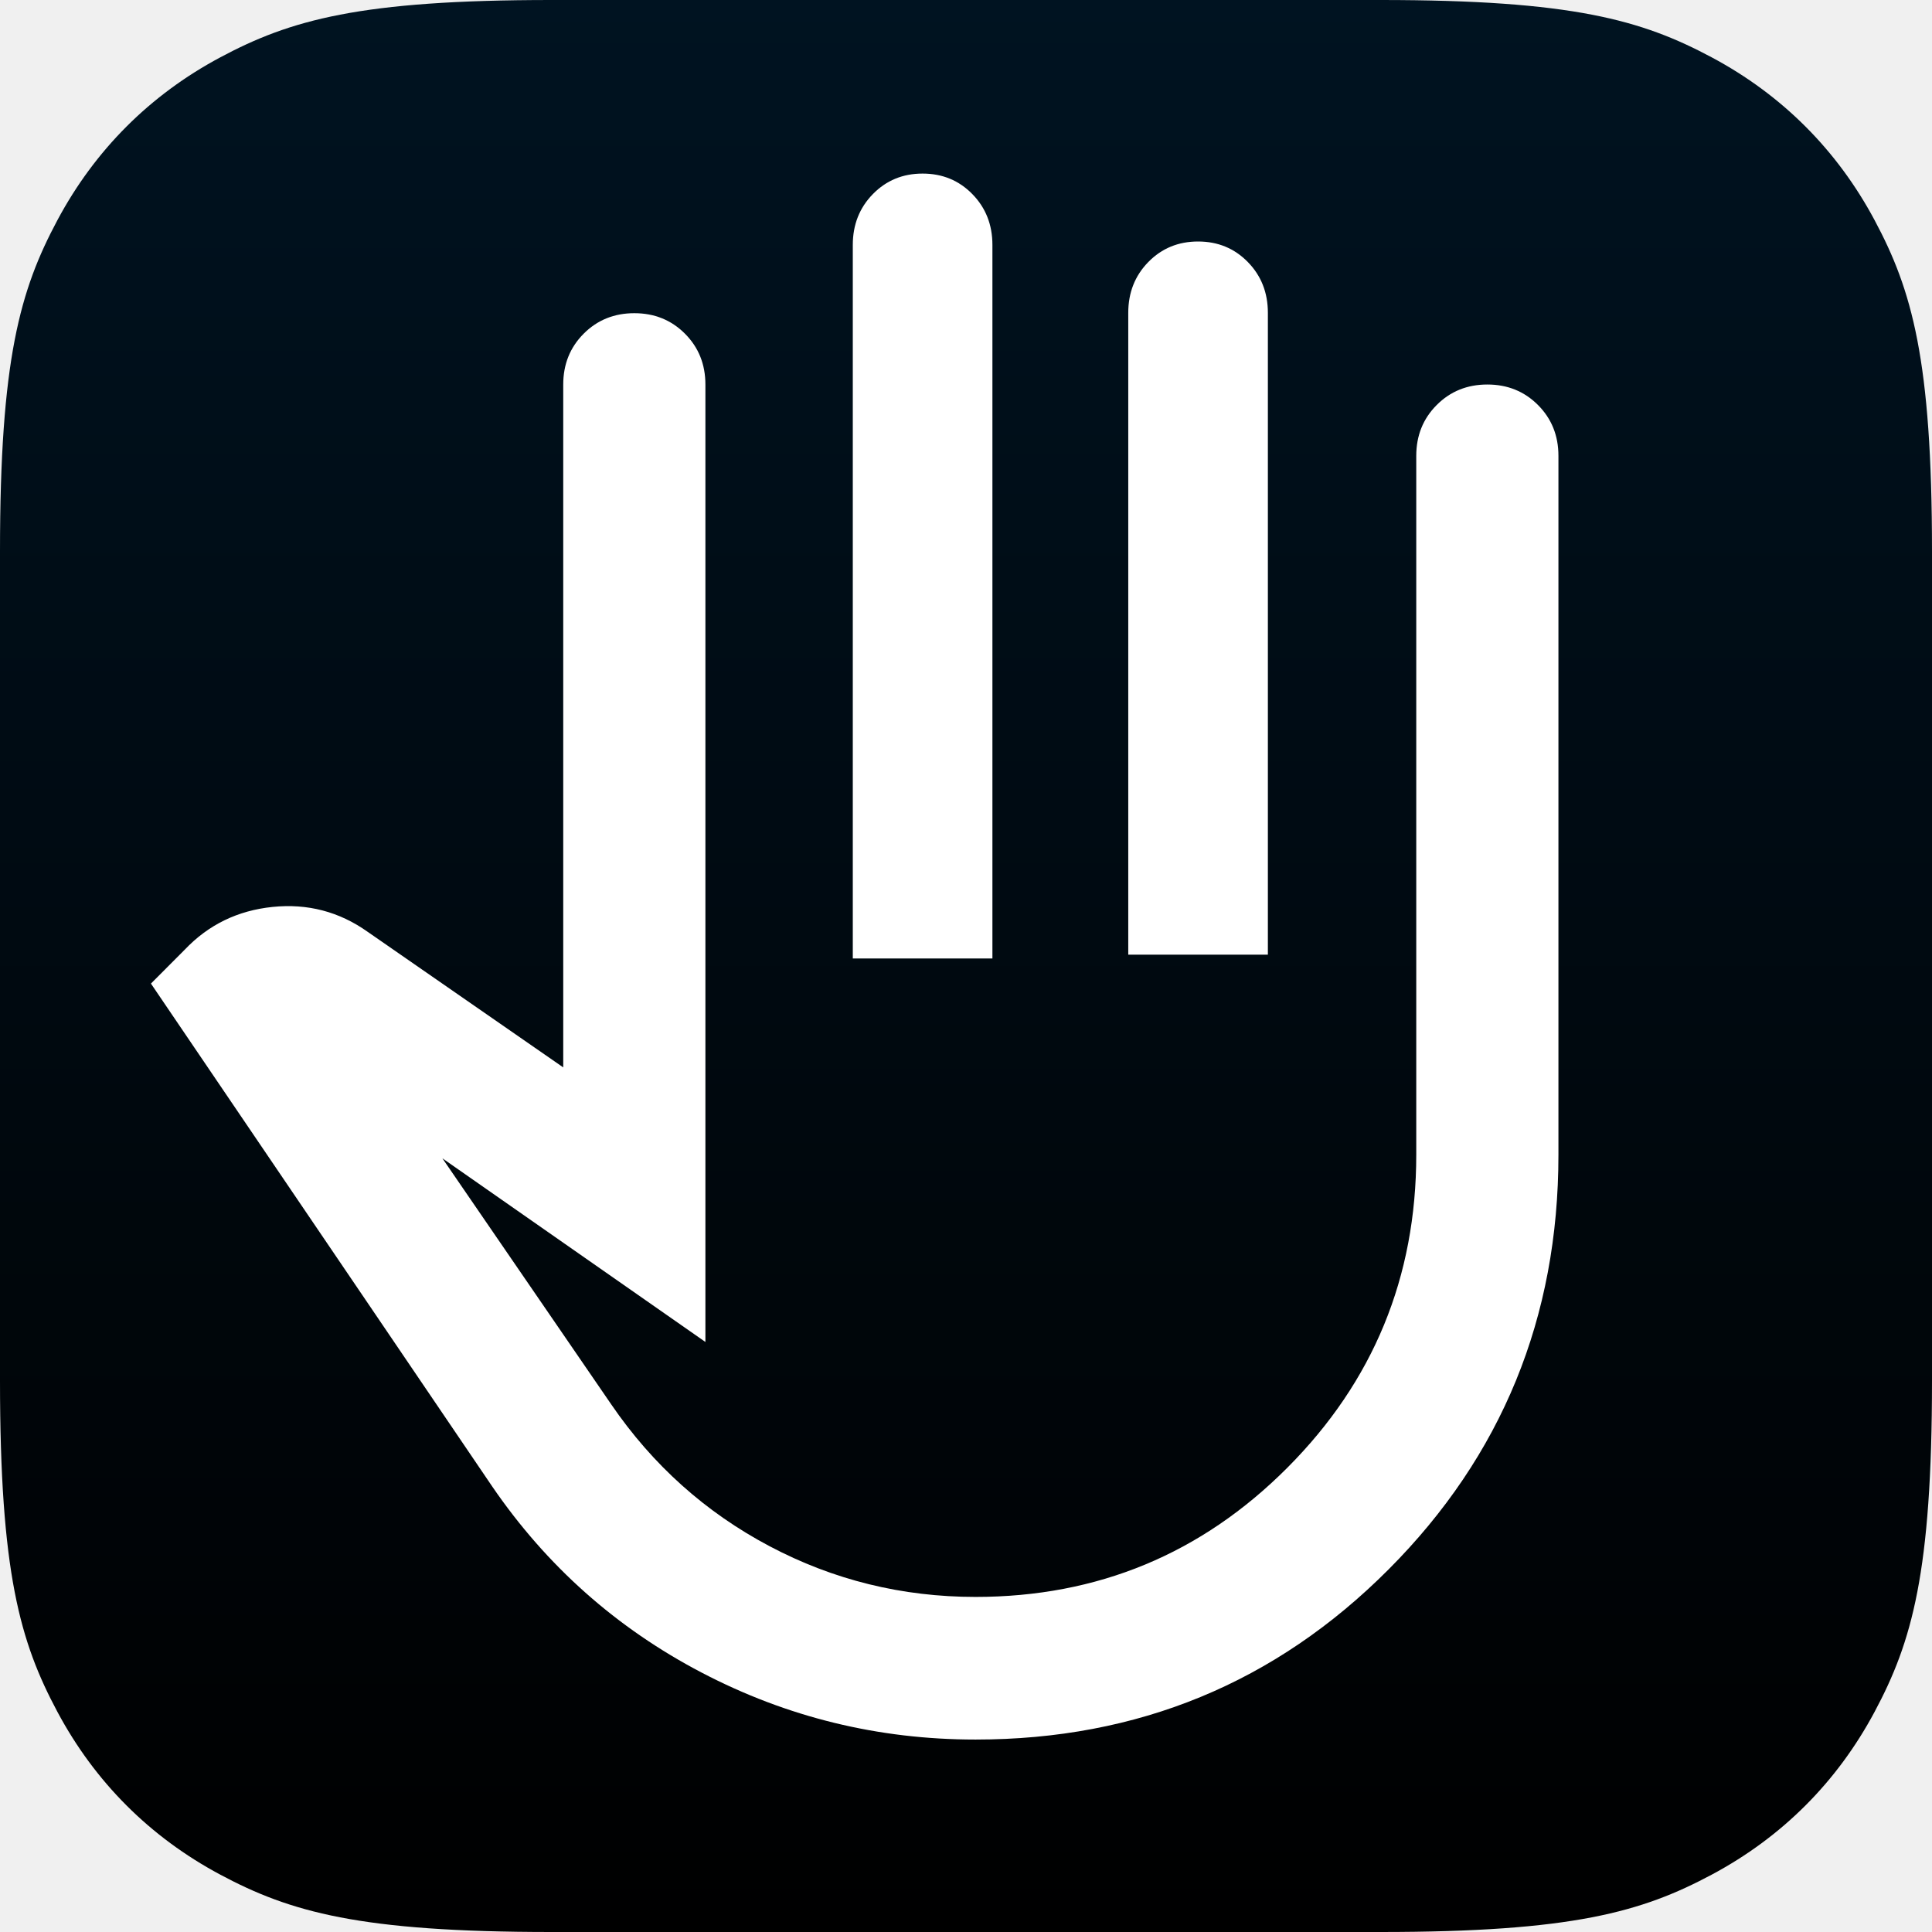
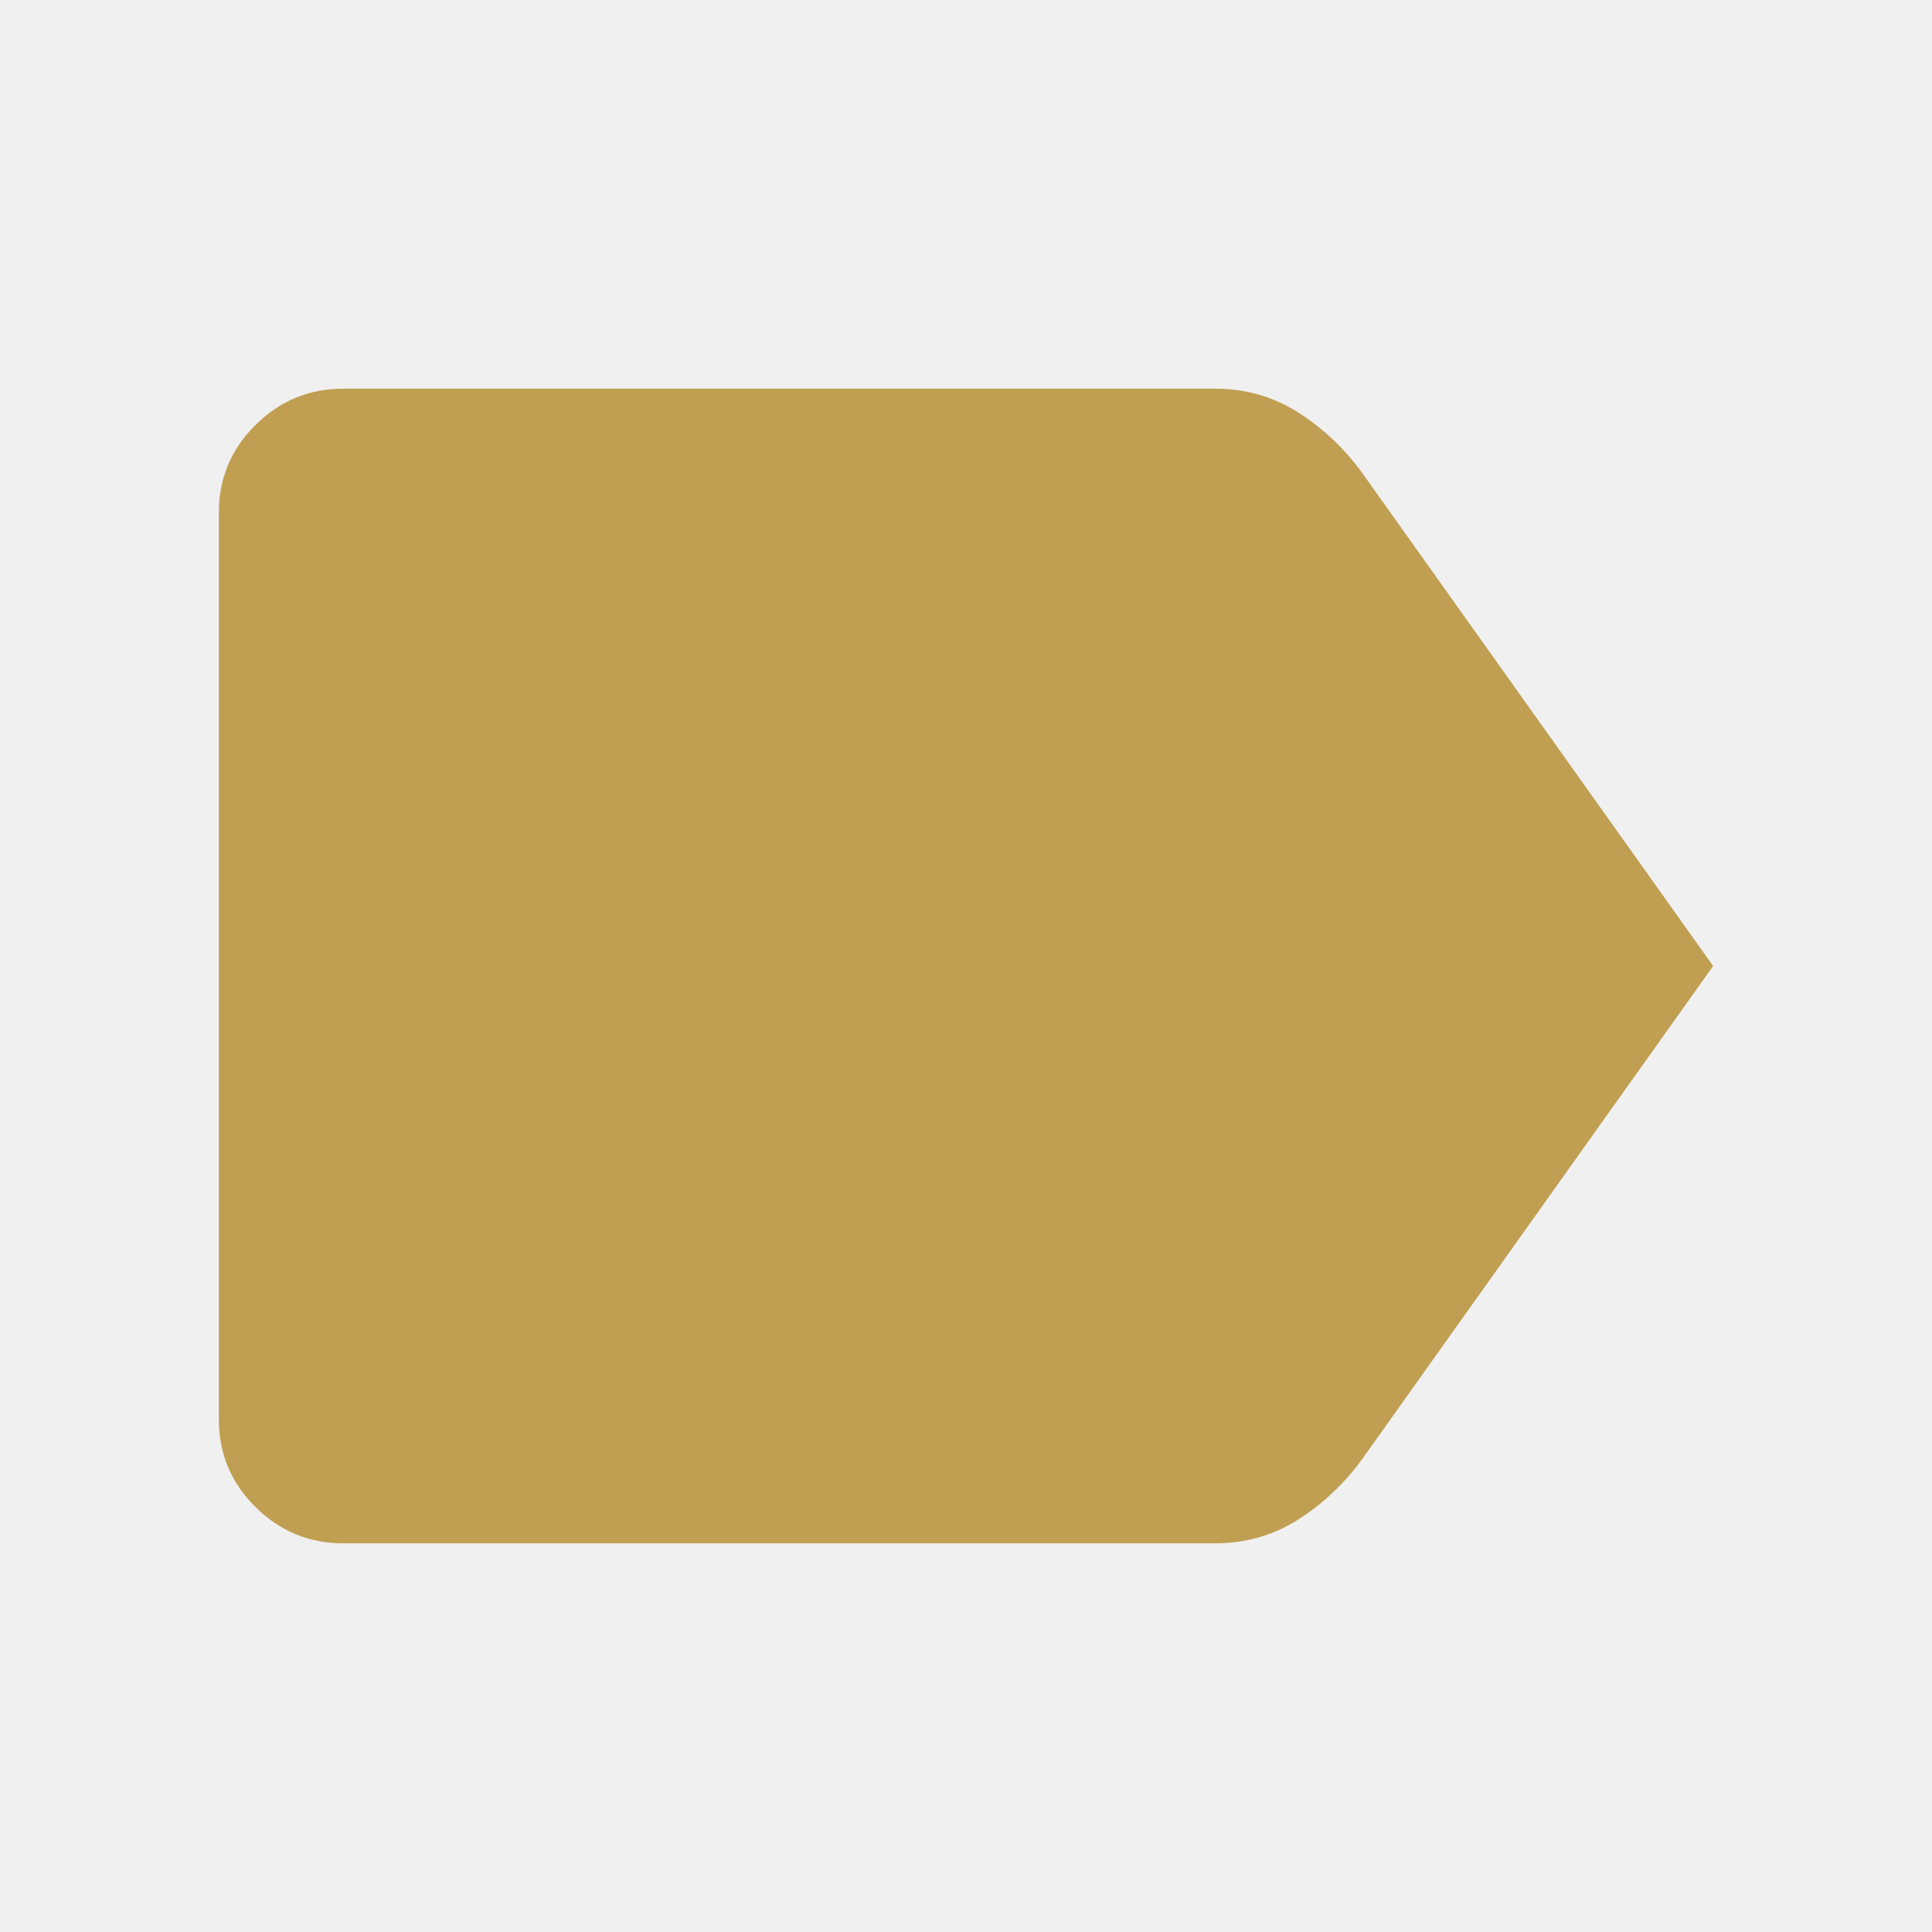
<svg xmlns="http://www.w3.org/2000/svg" width="512px" height="512px" viewBox="0 0 512 512" version="1.1">
-   <defs>
-     <linearGradient x1="50%" y1="0%" x2="50%" y2="100%" id="linearGradient-1">
-       <stop stop-color="#001321" offset="0%" />
-       <stop stop-color="#000000" offset="100%" />
-     </linearGradient>
-   </defs>
-   <g id="favicon" stroke="none" fill="none">
-     <path d="M146.141,-7.25467311e-15 L365.859,7.25467311e-15 C416.675,-4.215174e-15 435.102,5.291 453.68,15.227 C472.258,25.162 486.838,39.742 496.773,58.32 C506.709,76.898 512,95.325 512,146.141 L512,365.859 C512,416.675 506.709,435.102 496.773,453.68 C486.838,472.258 472.258,486.838 453.68,496.773 C435.102,506.709 416.675,512 365.859,512 L146.141,512 C95.325,512 76.898,506.709 58.32,496.773 C39.742,486.838 25.162,472.258 15.227,453.68 C5.291,435.102 0,416.675 0,365.859 L7.25467311e-15,146.141 C-4.215174e-15,95.325 5.291,76.898 15.227,58.32 C25.162,39.742 39.742,25.162 58.32,15.227 C76.898,5.291 95.325,4.215174e-15 146.141,-7.25467311e-15 Z" id="bg" fill="url(#linearGradient-1)" fill-rule="evenodd" />
-     <path d="M258.525,461 C232.779,461 208.604,455.094 185.997,443.281 C163.391,431.469 144.867,415.01 130.424,393.905 L40,260.66 L48.948,251.683 C55.228,245.067 62.999,241.287 72.261,240.343 C81.523,239.398 89.922,241.602 97.457,246.958 L149.263,282.868 L149.263,101.9 C149.263,96.545 151.068,92.056 154.679,88.434 C158.289,84.811 162.763,83 168.101,83 C173.439,83 177.913,84.811 181.523,88.434 C185.134,92.056 186.939,96.545 186.939,101.9 L186.939,355.632 L117.237,306.965 L161.979,372.17 C172.968,388.235 186.939,400.756 203.894,409.734 C220.848,418.711 239.059,423.2 258.525,423.2 C290.864,423.2 318.416,411.781 341.179,388.944 C363.942,366.106 375.323,338.465 375.323,306.02 L375.323,120.8 C375.323,115.445 377.129,110.956 380.739,107.334 C384.35,103.711 388.824,101.9 394.162,101.9 C399.499,101.9 403.973,103.711 407.584,107.334 C411.195,110.956 413,115.445 413,120.8 L413,306.02 C413,349.175 398.008,385.794 368.023,415.876 C338.039,445.959 301.54,461 258.525,461 Z M226,254 L226,64.909 C226,59.552 227.773,55.061 231.319,51.436 C234.865,47.812 239.258,46 244.5,46 C249.742,46 254.135,47.812 257.681,51.436 C261.227,55.061 263,59.552 263,64.909 L263,254 L226,254 Z M299,253 L299,82.9 C299,77.545 300.773,73.056 304.319,69.434 C307.865,65.811 312.258,64 317.5,64 C322.742,64 327.135,65.811 330.681,69.434 C334.227,73.056 336,77.545 336,82.9 L336,253 L299,253 Z" id="hand" fill="#FFFFFF" fill-rule="nonzero" />
+   <g stroke="none" stroke-width="1" fill="none" fill-rule="evenodd">
+     <g id="iOS">
+       <path d="M146.141,0 L365.859,0 C416.675,0 435.102,5.291 453.68,15.227 C472.258,25.162 486.838,39.742 496.773,58.32 C506.709,76.898 512,95.325 512,146.141 L512,365.859 C512,416.675 506.709,435.102 496.773,453.68 C486.838,472.258 472.258,486.838 453.68,496.773 C435.102,506.709 416.675,512 365.859,512 L146.141,512 C95.325,512 76.898,506.709 58.32,496.773 C39.742,486.838 25.162,472.258 15.227,453.68 C5.291,435.102 0,416.675 0,365.859 L0,146.141 C0,95.325 5.291,76.898 15.227,58.32 C25.162,39.742 39.742,25.162 58.32,15.227 C76.898,5.291 95.325,0 146.141,0 Z" fill="none" />
+       <path d="M454,256 L361.05,386.596 C356.283,393.154 350.6,398.527 344,402.716 C337.4,406.905 330.067,409 322,409 L91,409 C81.925,409 74.156,405.79 67.694,399.369 C61.231,392.949 58,385.23 58,376.214 L58,135.786 C58,126.77 61.231,119.051 67.694,112.631 C74.156,106.21 81.925,103 91,103 L322,103 C330.067,103 337.4,105.095 344,109.284 C350.6,113.473 356.283,118.846 361.05,125.404 L454,256 Z" fill="#C09F52" />
+     </g>
  </g>
</svg>
